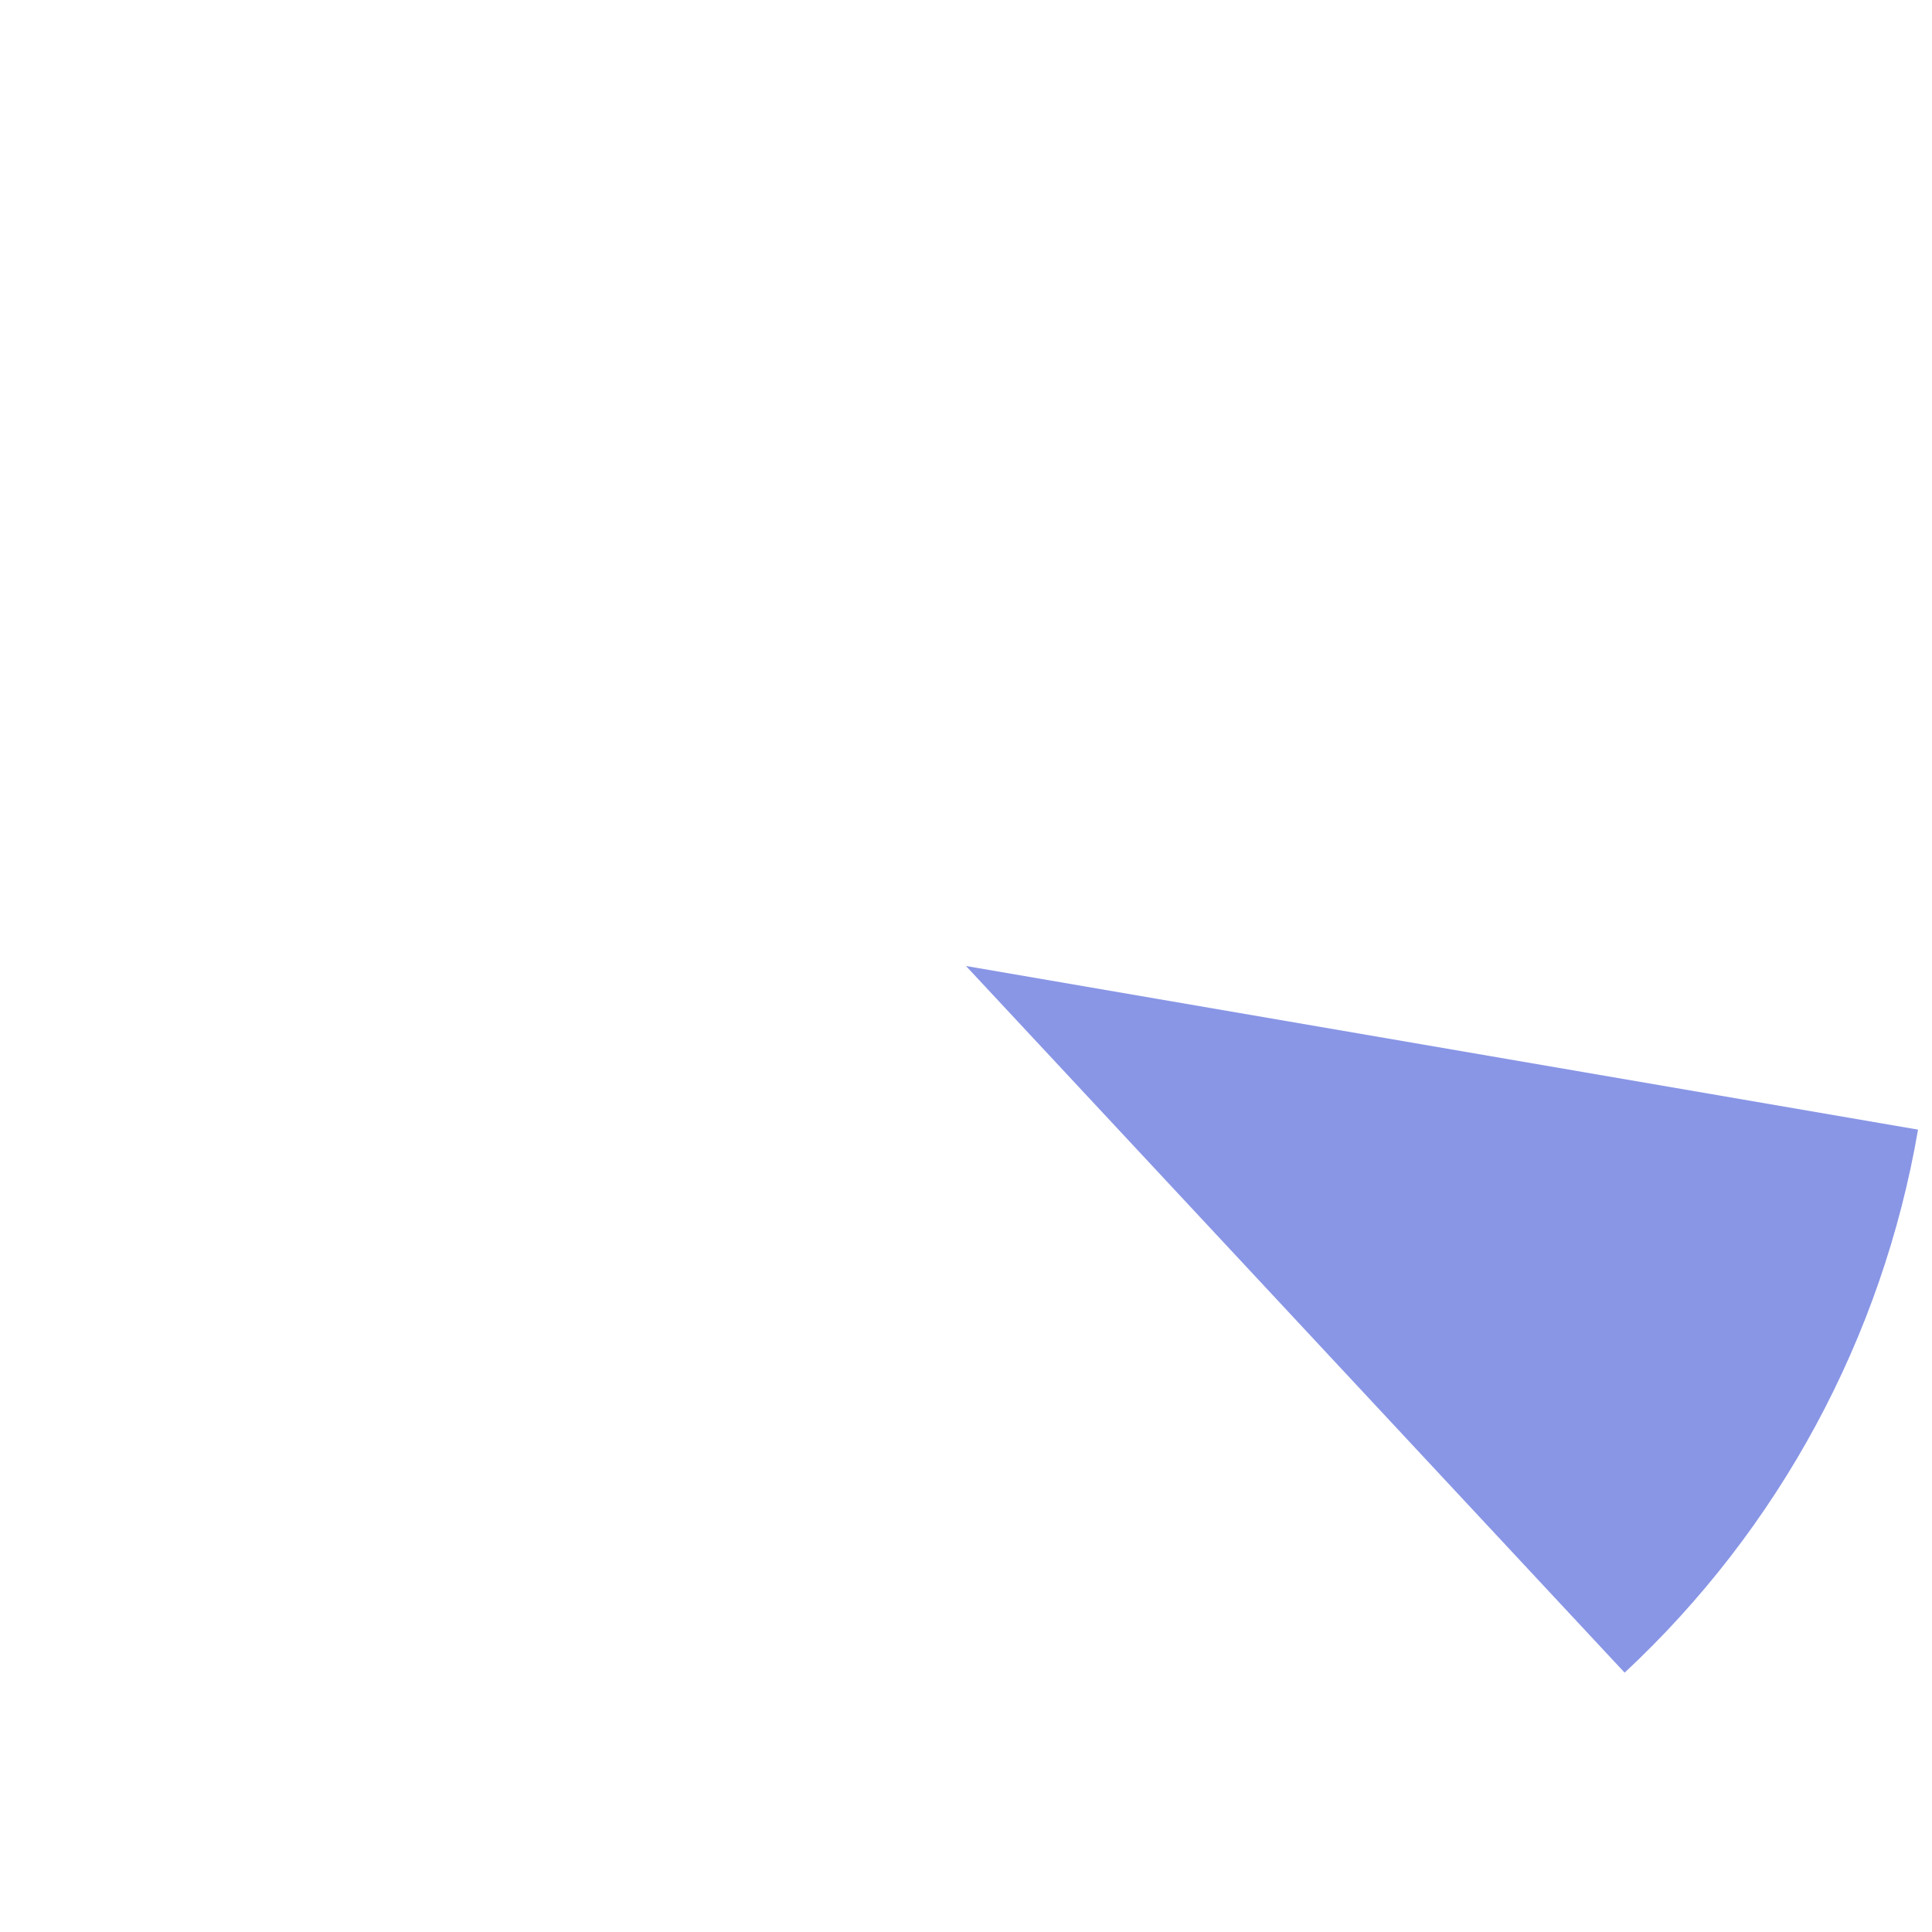
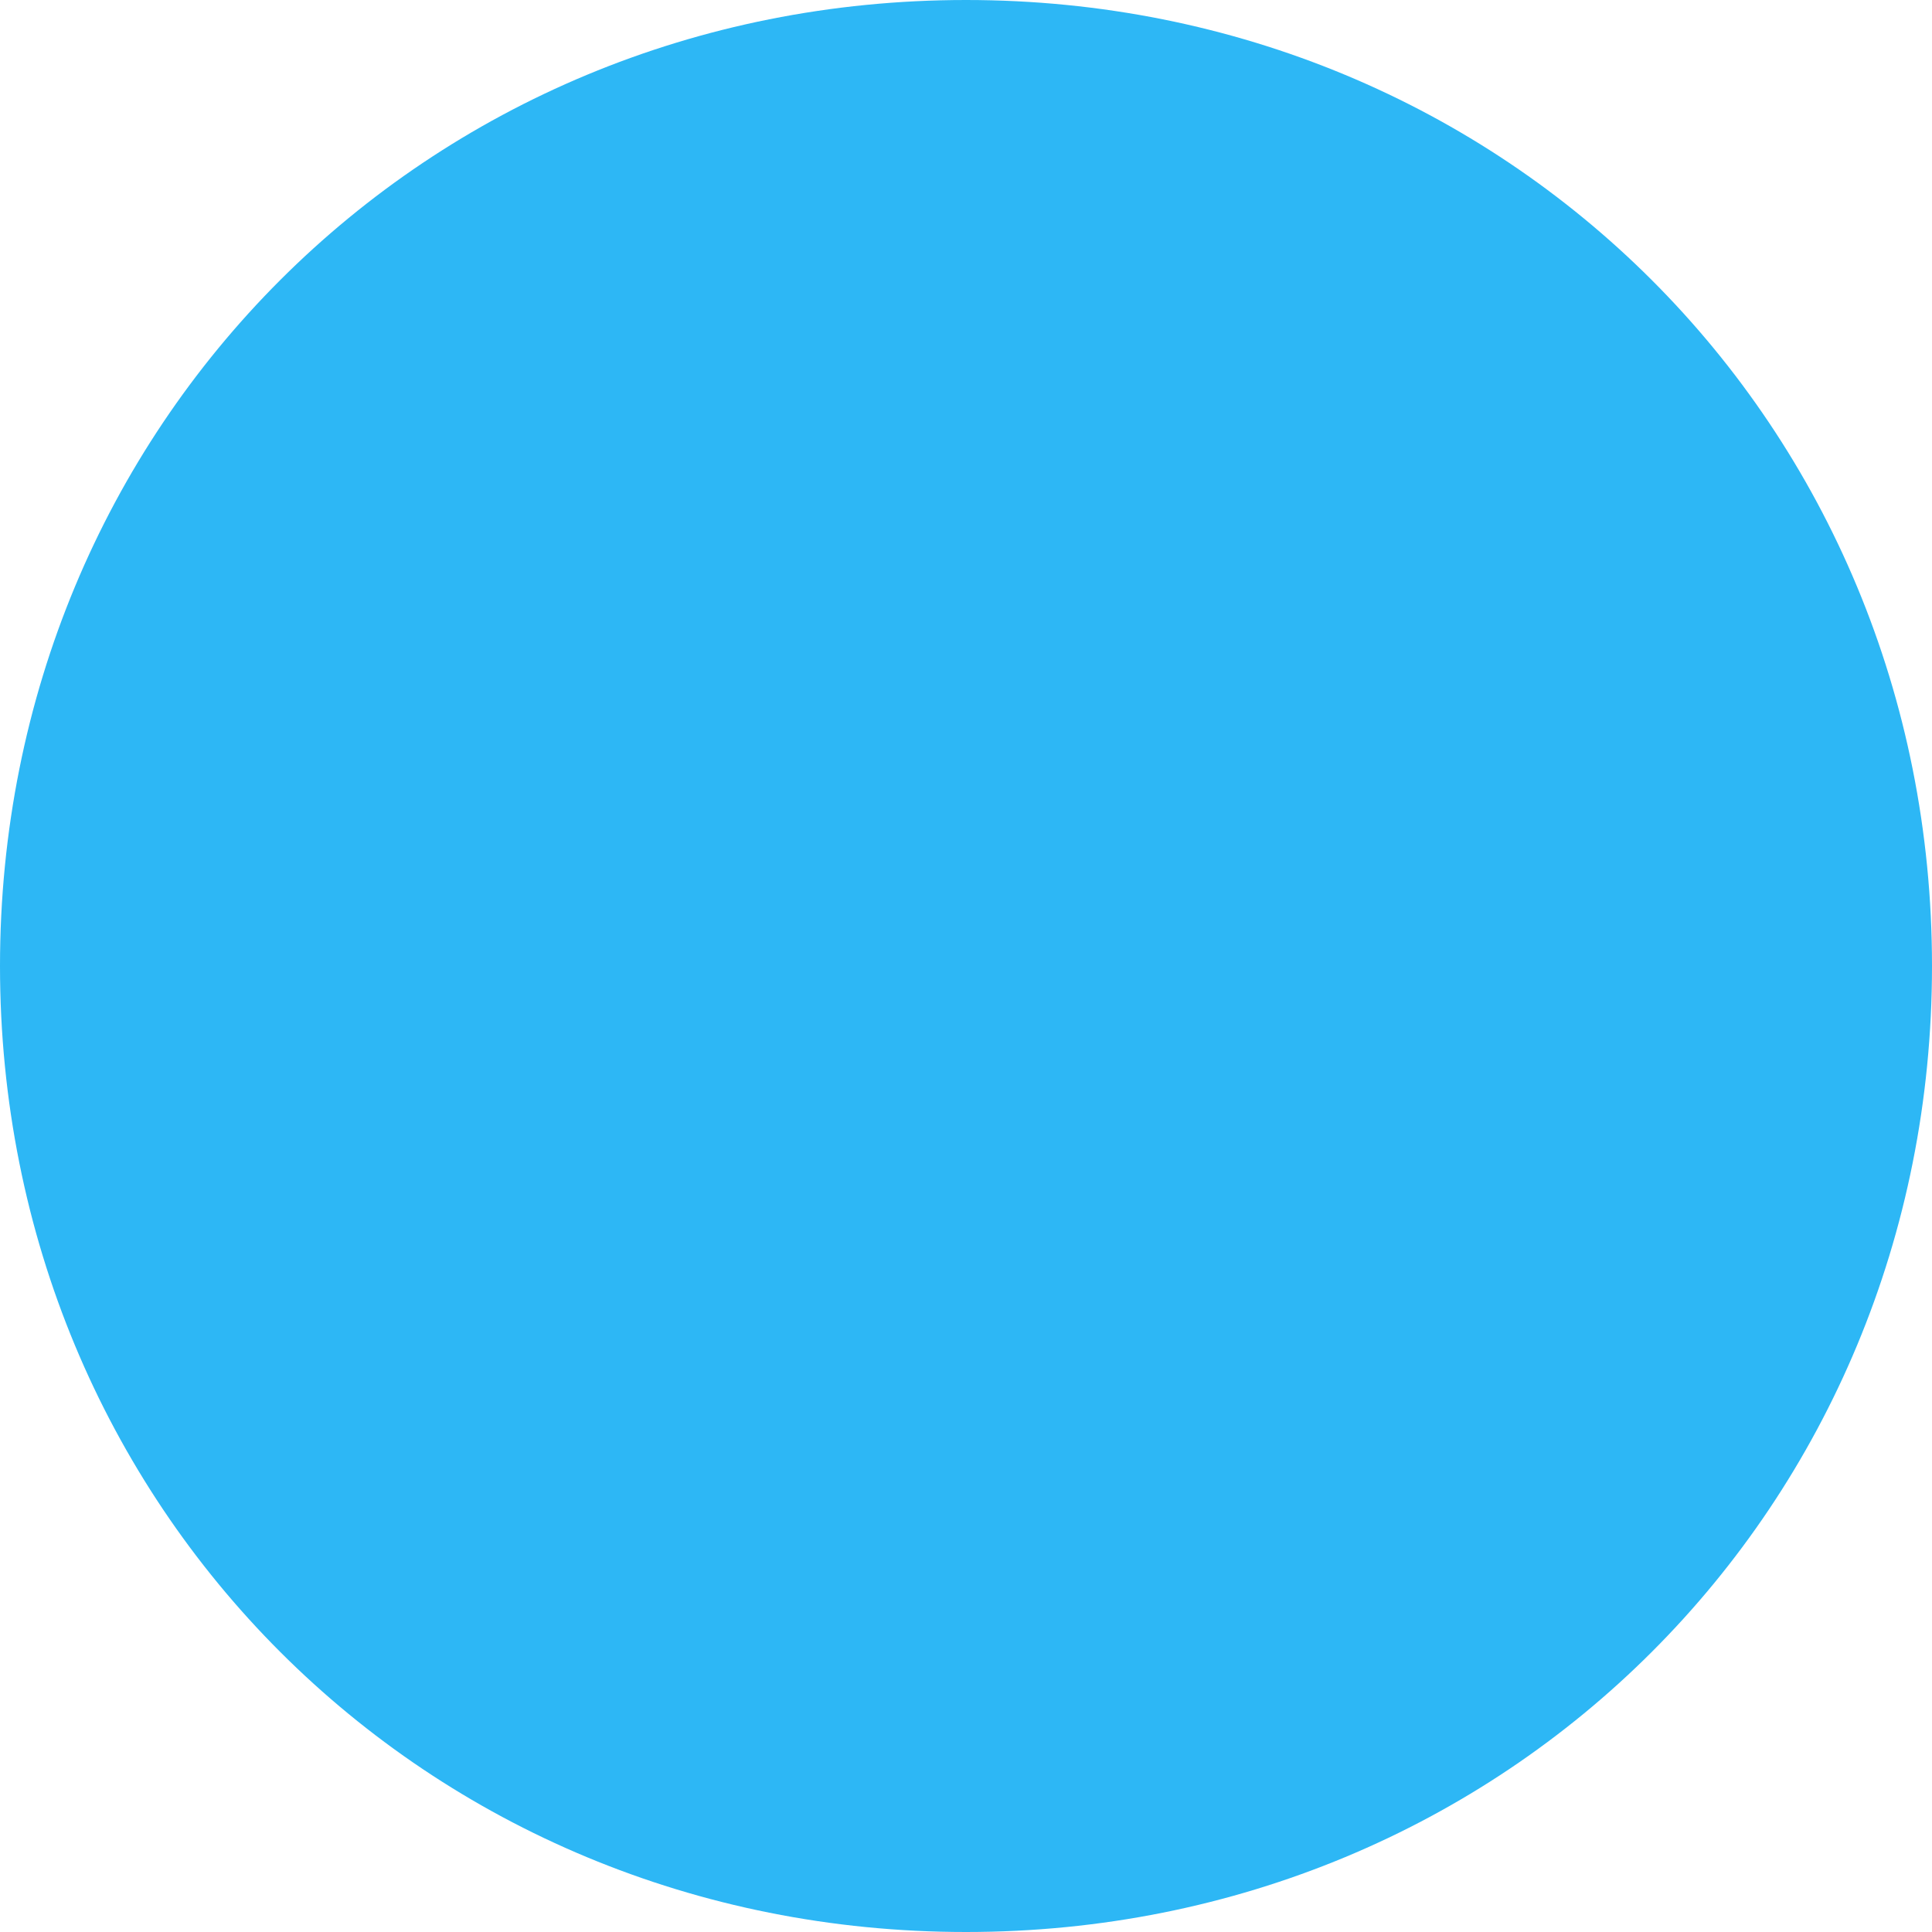
- <svg xmlns="http://www.w3.org/2000/svg" version="1.1" width="160px" height="160px">
-   <g transform="matrix(1 0 0 1 -96 -625 )">
-     <path d="M 230.545 763.522  L 176 705  L 254.844 718.551  C 251.88 735.795  243.345 751.592  230.545 763.522  Z " fill-rule="nonzero" fill="#8996e6" stroke="none" />
+ <svg xmlns="http://www.w3.org/2000/svg" version="1.1" width="8px" height="8px">
+   <g transform="matrix(1 0 0 1 -352 -362 )">
+     <path d="M 356 362  C 358.24 362  360 363.76  360 366  C 360 368.24  358.24 370  356 370  C 353.76 370  352 368.24  352 366  C 352 363.76  353.76 362  356 362  Z " fill-rule="nonzero" fill="#2db7f5" stroke="none" />
  </g>
</svg>
